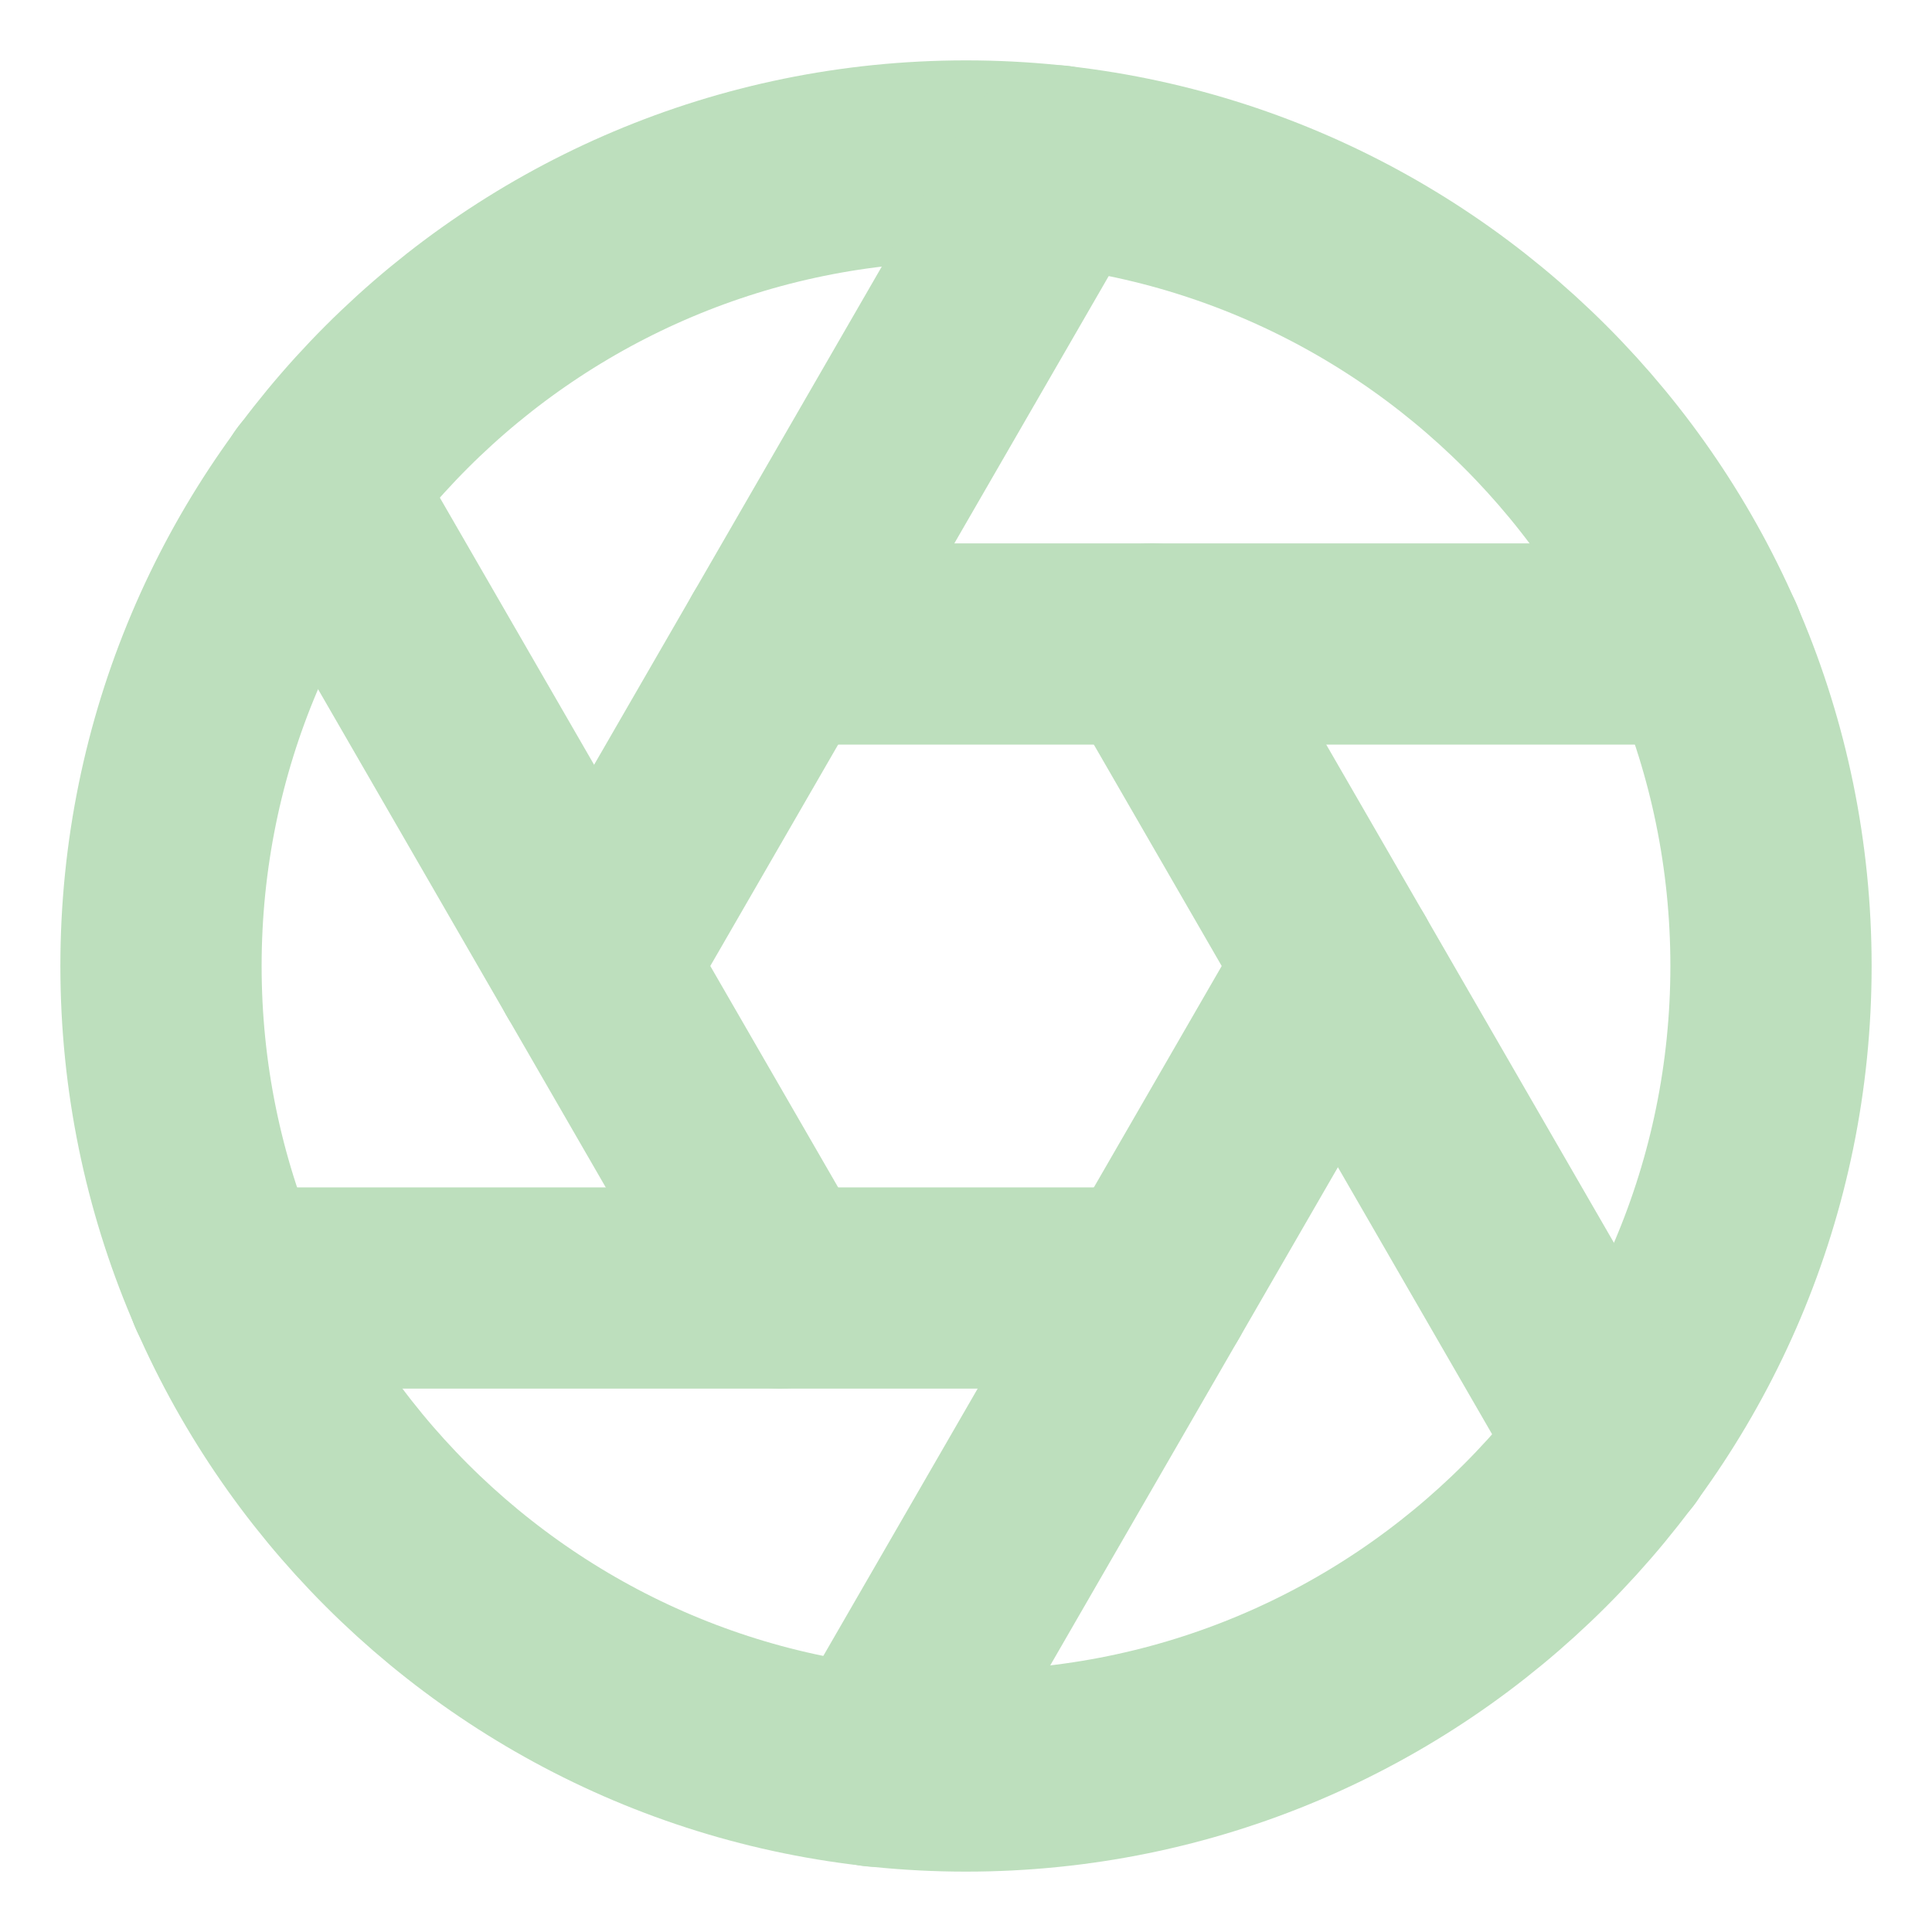
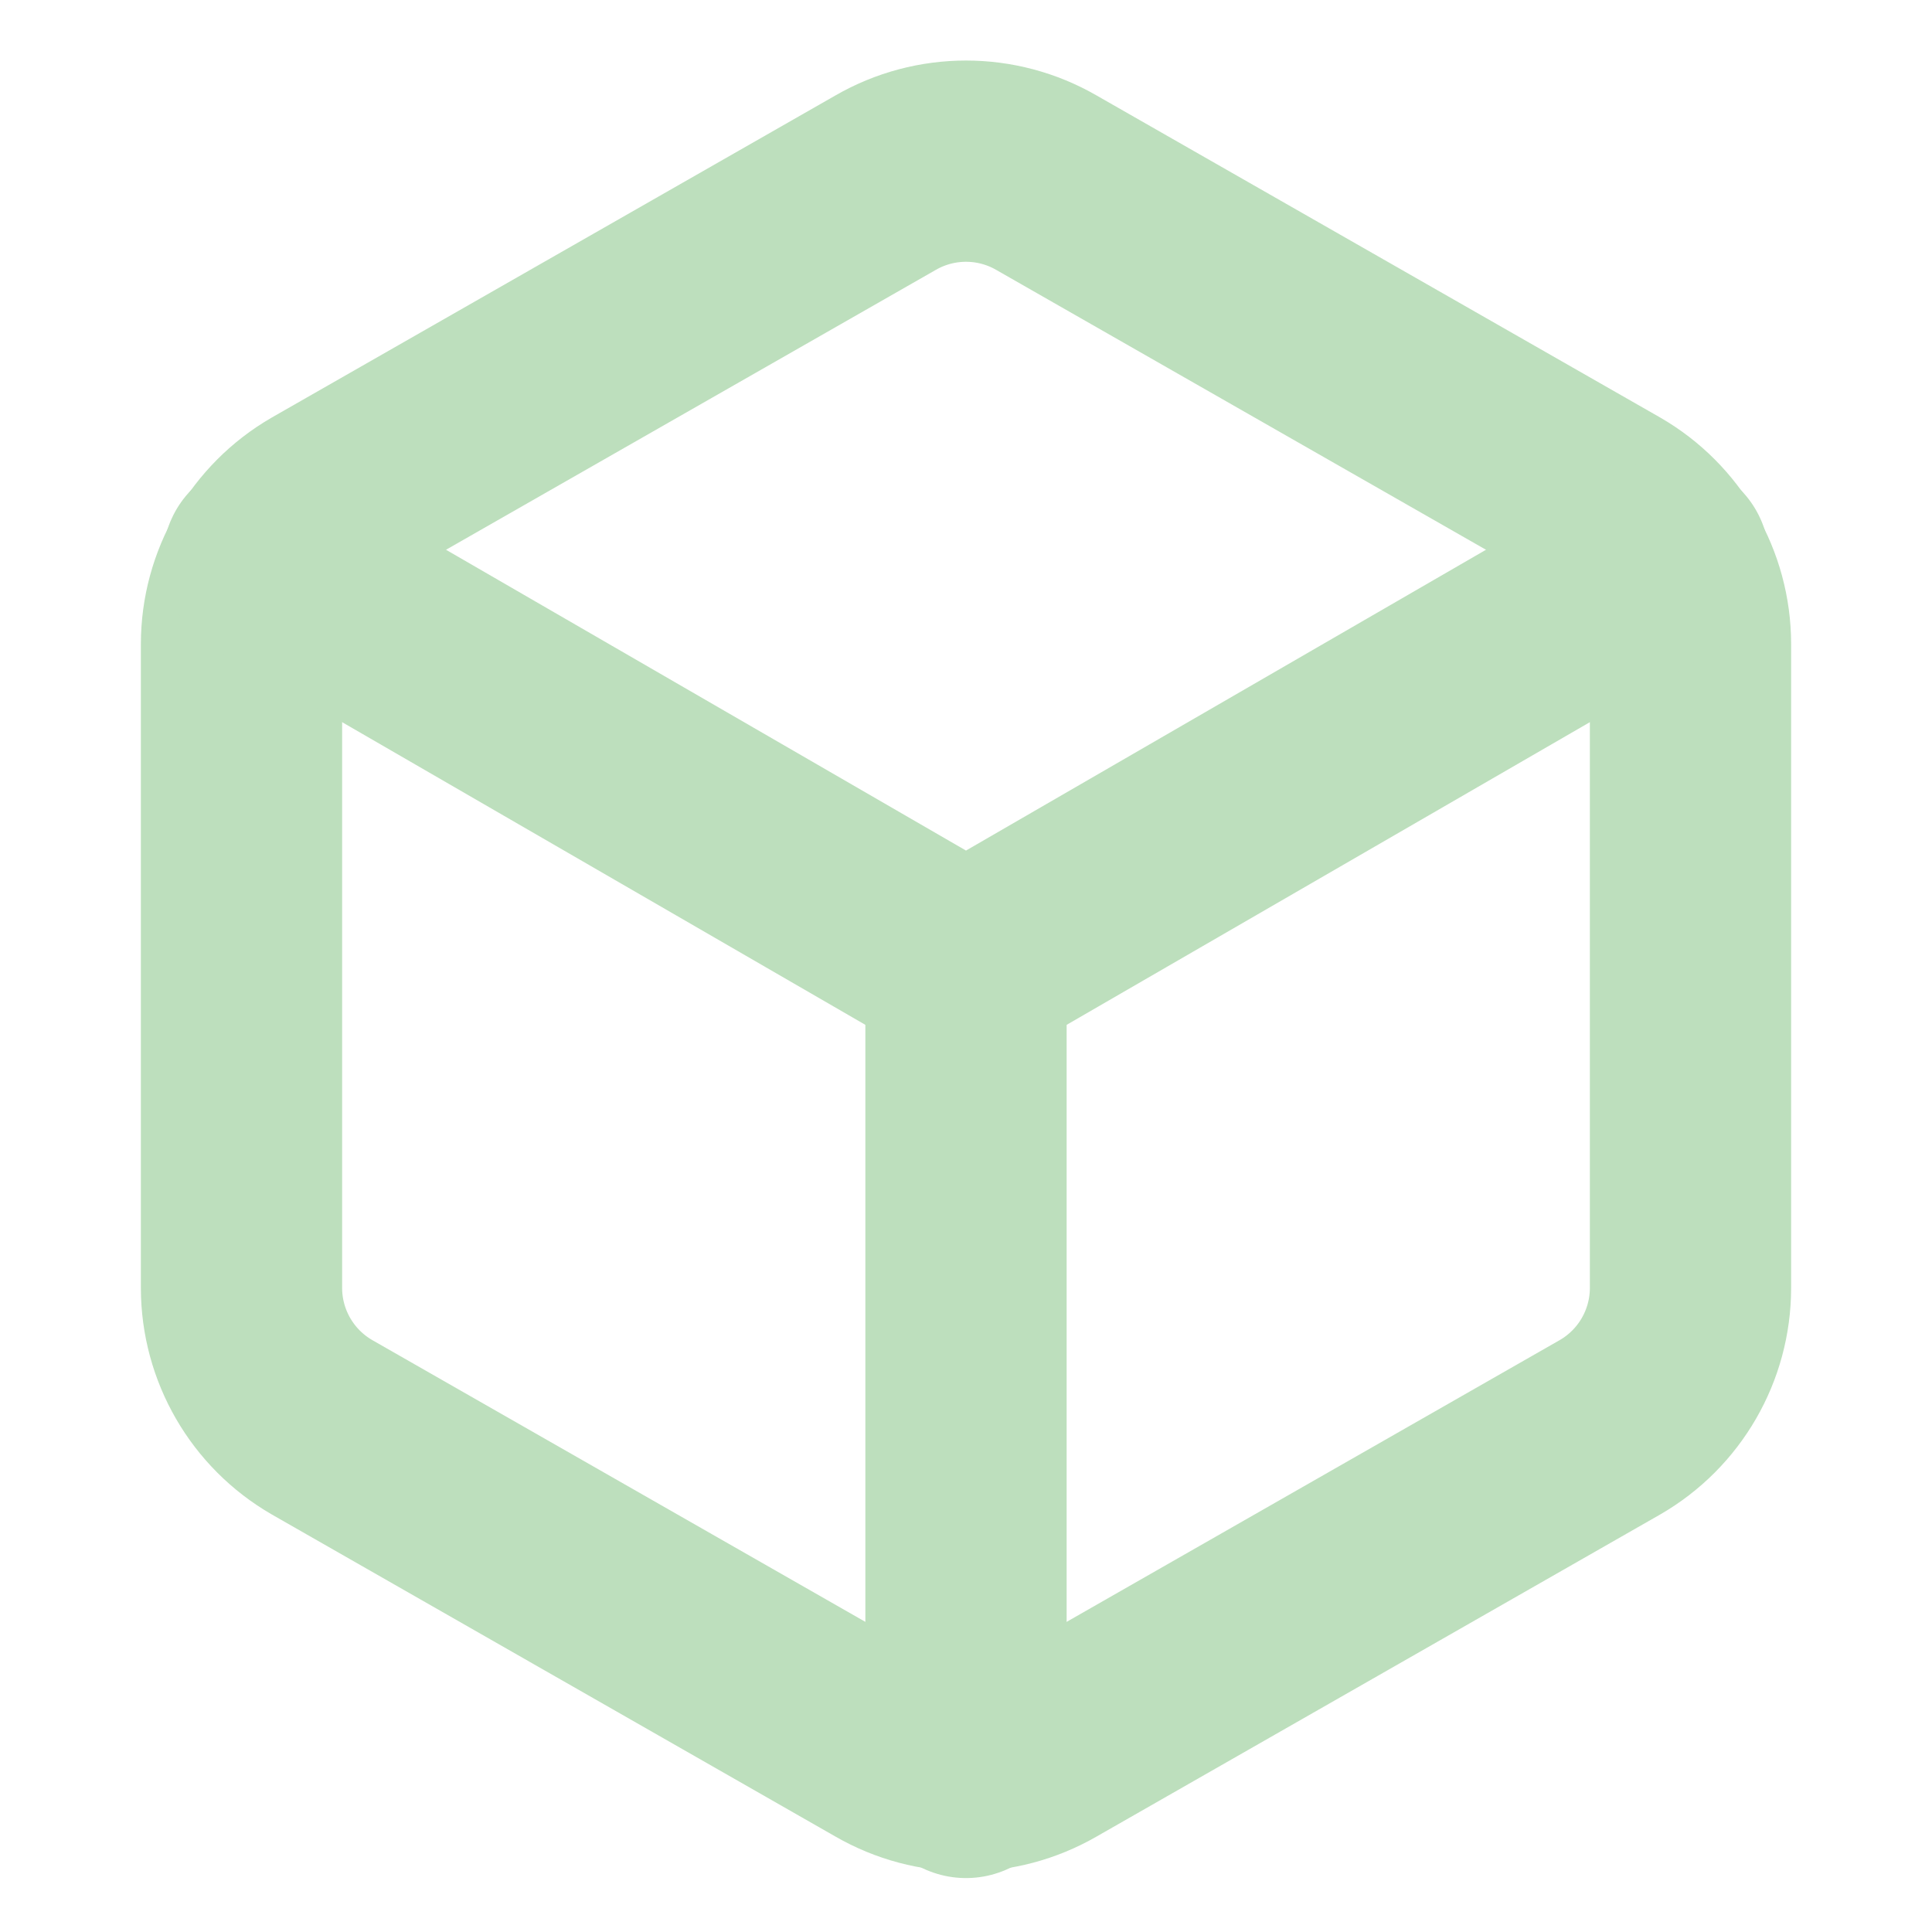
- <svg xmlns="http://www.w3.org/2000/svg" width="32" height="32" viewBox="0 0 24 24" fill="none" stroke="#BDDFBD" stroke-width="2.5" stroke-linecap="round" stroke-linejoin="round" class="feather feather-aperture">
-   <circle cx="12" cy="12" r="10" />
-   <line x1="14.31" y1="8" x2="20.05" y2="17.94" />
-   <line x1="9.69" y1="8" x2="21.17" y2="8" />
-   <line x1="7.38" y1="12" x2="13.12" y2="2.06" />
-   <line x1="9.69" y1="16" x2="3.95" y2="6.06" />
-   <line x1="14.31" y1="16" x2="2.83" y2="16" />
-   <line x1="16.62" y1="12" x2="10.88" y2="21.94" />
+ <svg xmlns="http://www.w3.org/2000/svg" width="32" height="32" viewBox="0 0 24 24" fill="none" stroke="#BDDFBD" stroke-width="2.5" stroke-linecap="round" stroke-linejoin="round" class="feather feather-box">
+   <path d="M21 16V8a2 2 0 0 0-1-1.73l-7-4a2 2 0 0 0-2 0l-7 4A2 2 0 0 0 3 8v8a2 2 0 0 0 1 1.73l7 4a2 2 0 0 0 2 0l7-4A2 2 0 0 0 21 16z" />
+   <polyline points="3.27 6.96 12 12.01 20.73 6.96" />
+   <line x1="12" y1="22.08" x2="12" y2="12" />
</svg>
